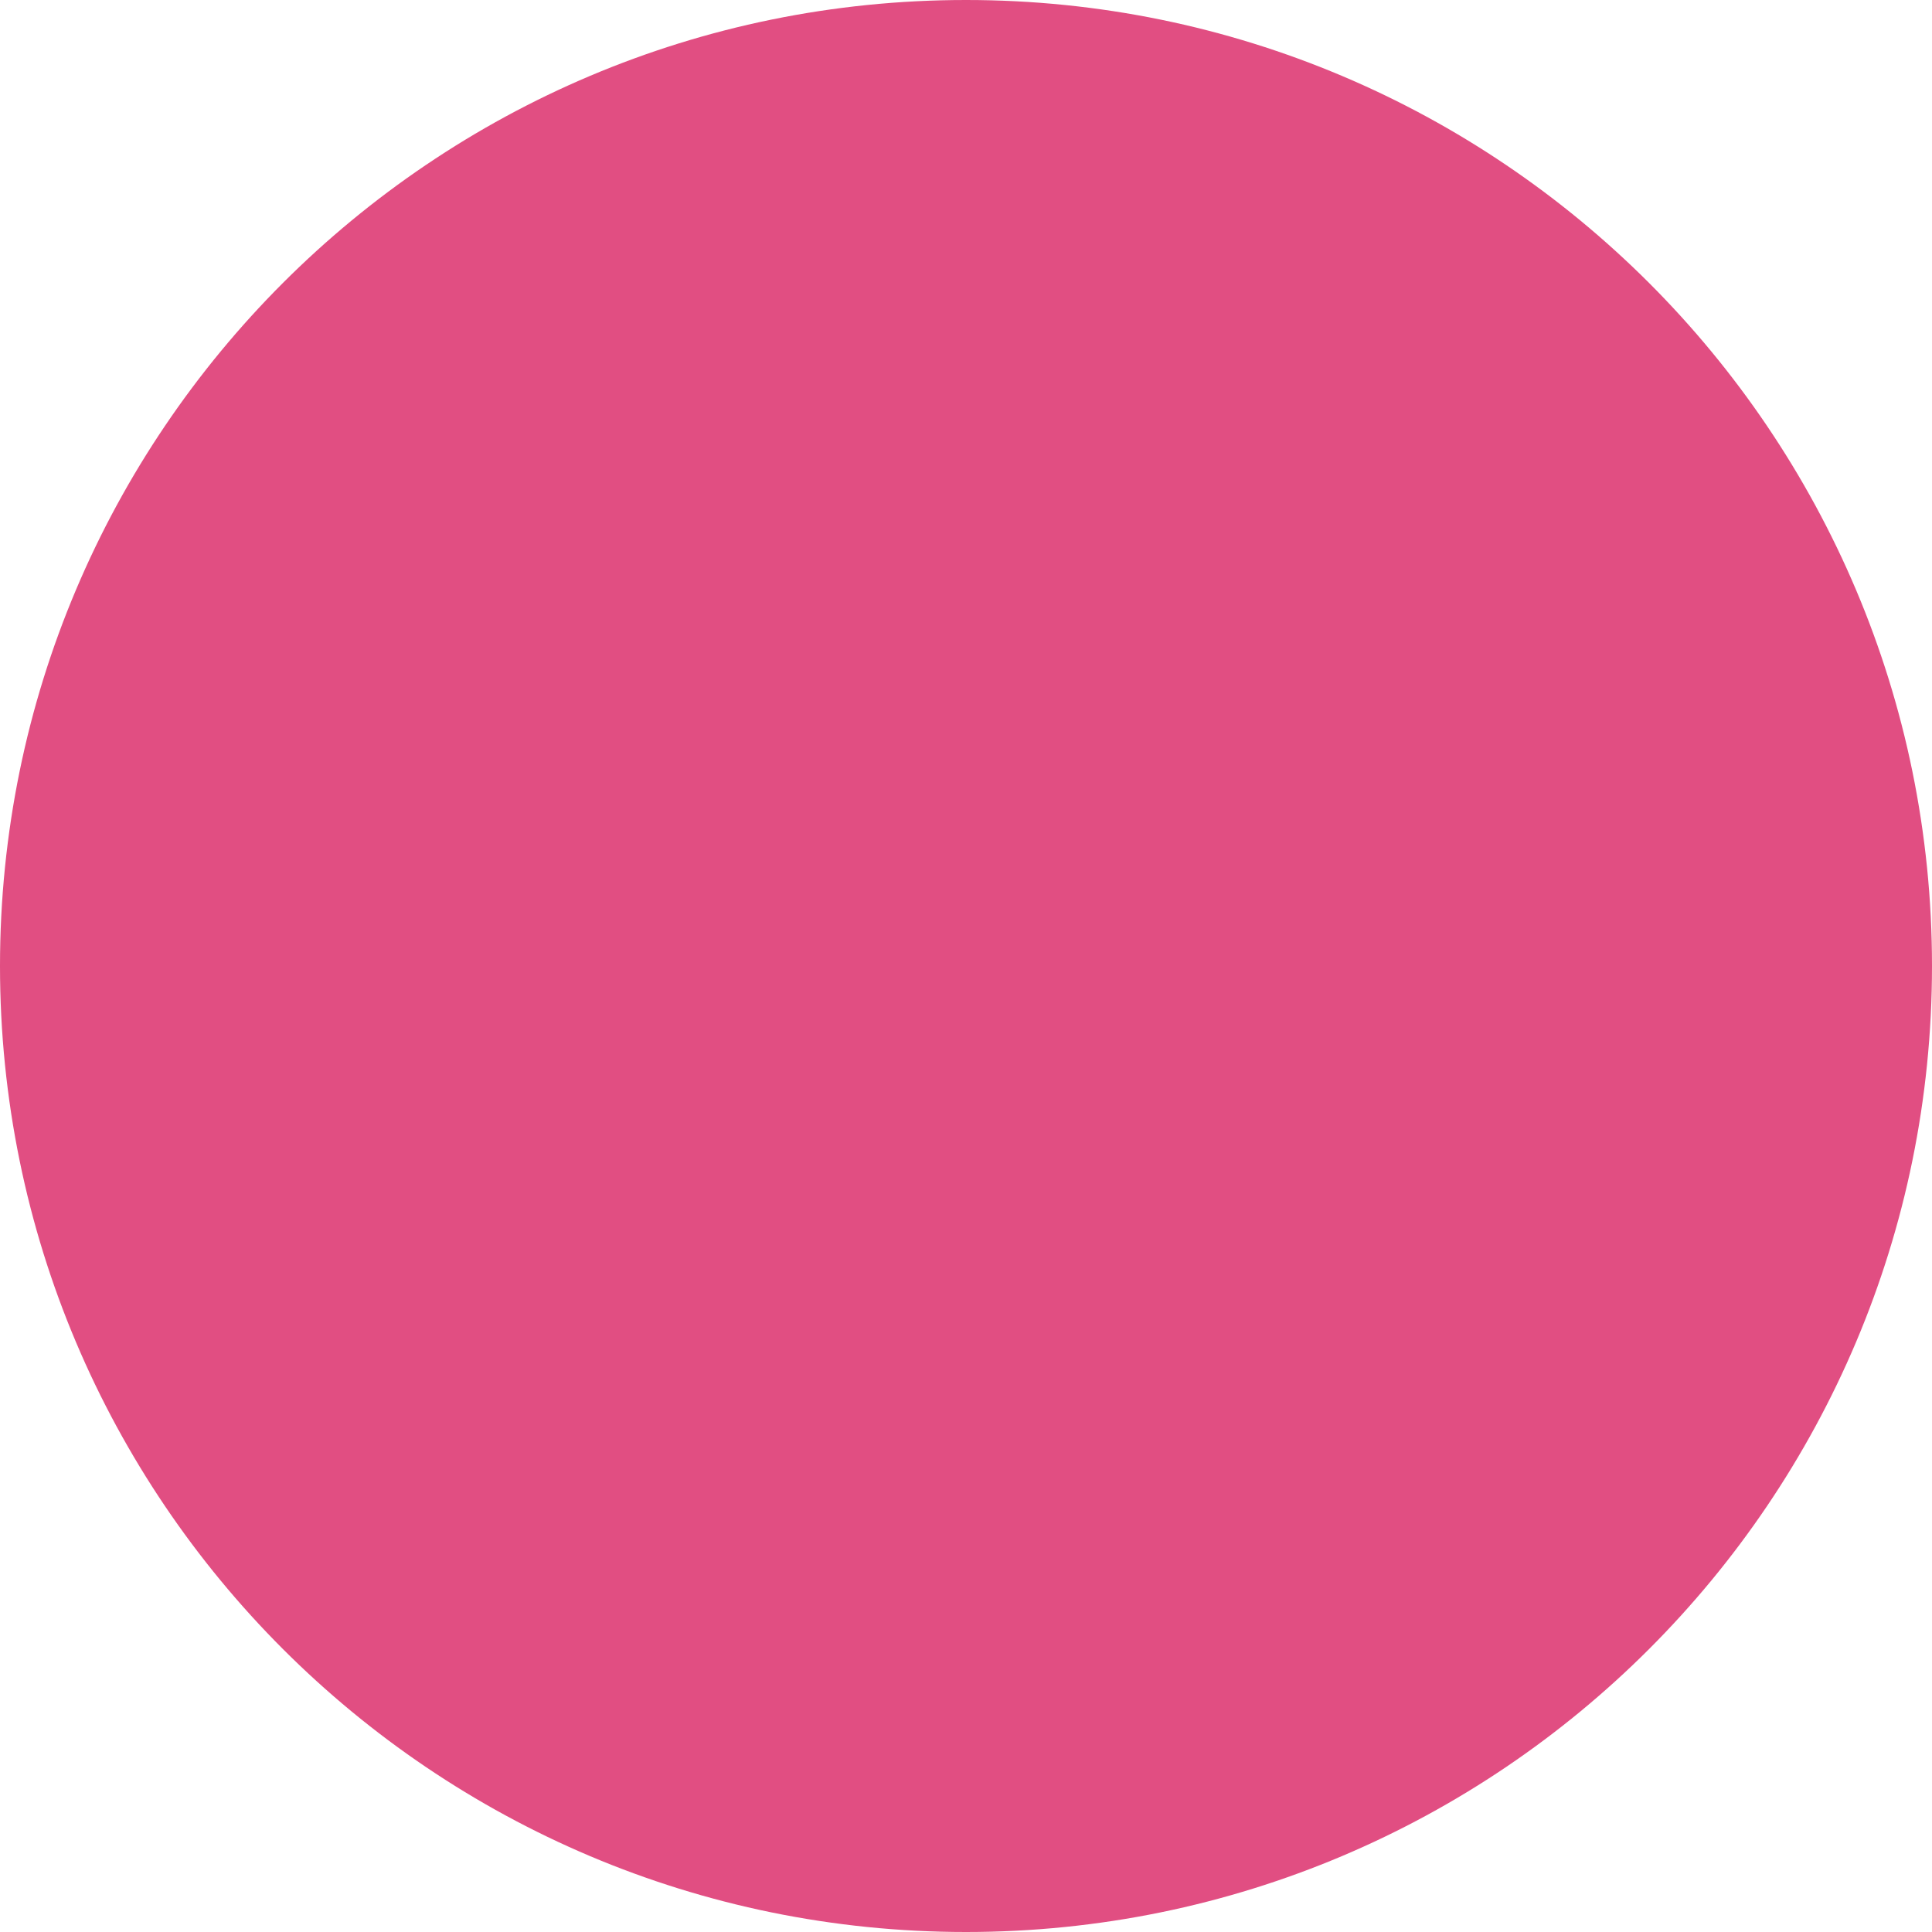
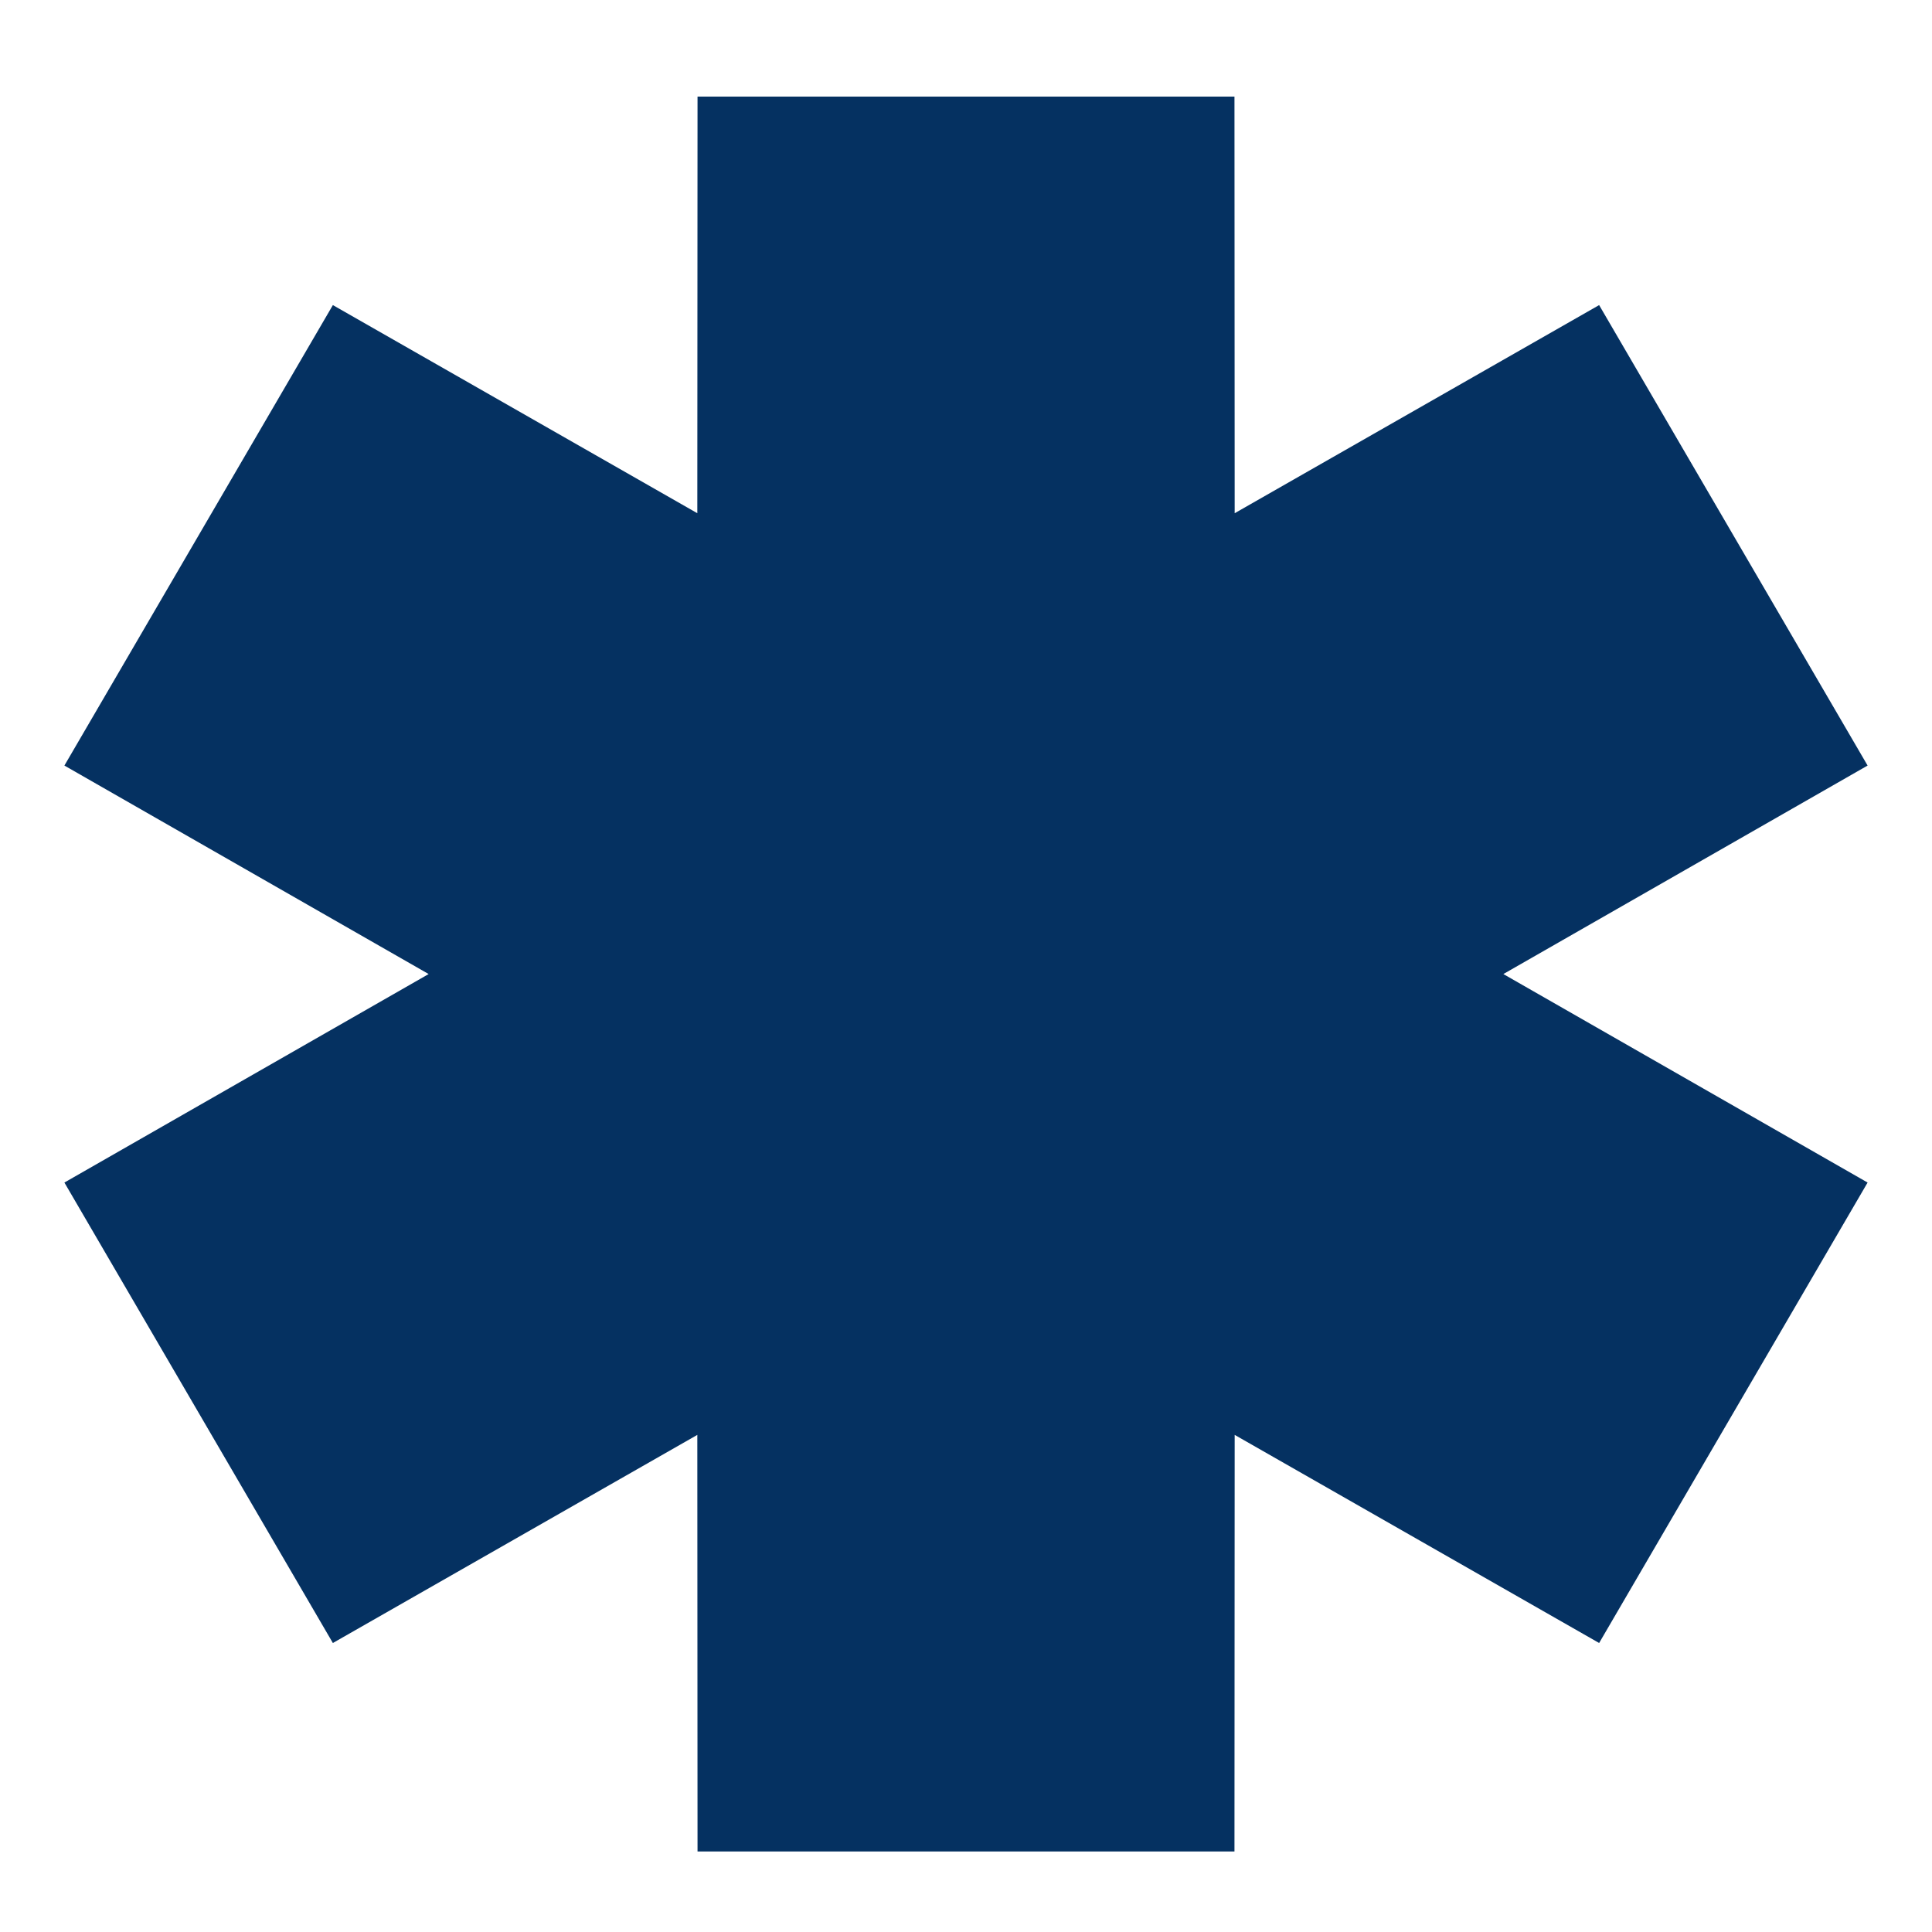
- <svg xmlns="http://www.w3.org/2000/svg" width="256" height="256" viewBox="0 0 256 256" fill="none">
-   <path d="M256 128C256 57.307 198.692 0 128 0C57.307 0 0 57.307 0 128C0 198.692 57.307 256 128 256C198.692 256 256 198.692 256 128Z" fill="#E14E82" />
+ <svg xmlns="http://www.w3.org/2000/svg" version="1.1" width="120" height="120">
+   <svg width="120" height="120" viewBox="0 0 120 120" fill="none">
+     <path fill-rule="evenodd" clip-rule="evenodd" d="M26.624 60.5L4 47.55L20.675 18.95L43.312 31.877L43.325 6H76.675L76.688 31.877L99.325 18.95L116 47.55L93.376 60.5L116 73.45L99.325 102.05L76.688 89.123L76.675 115H43.325L43.312 89.123L20.675 102.05L4 73.45L26.624 60.5Z" fill="#053161" />
+   </svg>
+   <style>@media (prefers-color-scheme: light) { :root { filter: none; } }
+ @media (prefers-color-scheme: dark) { :root { filter: none; } }
+ </style>
</svg>
